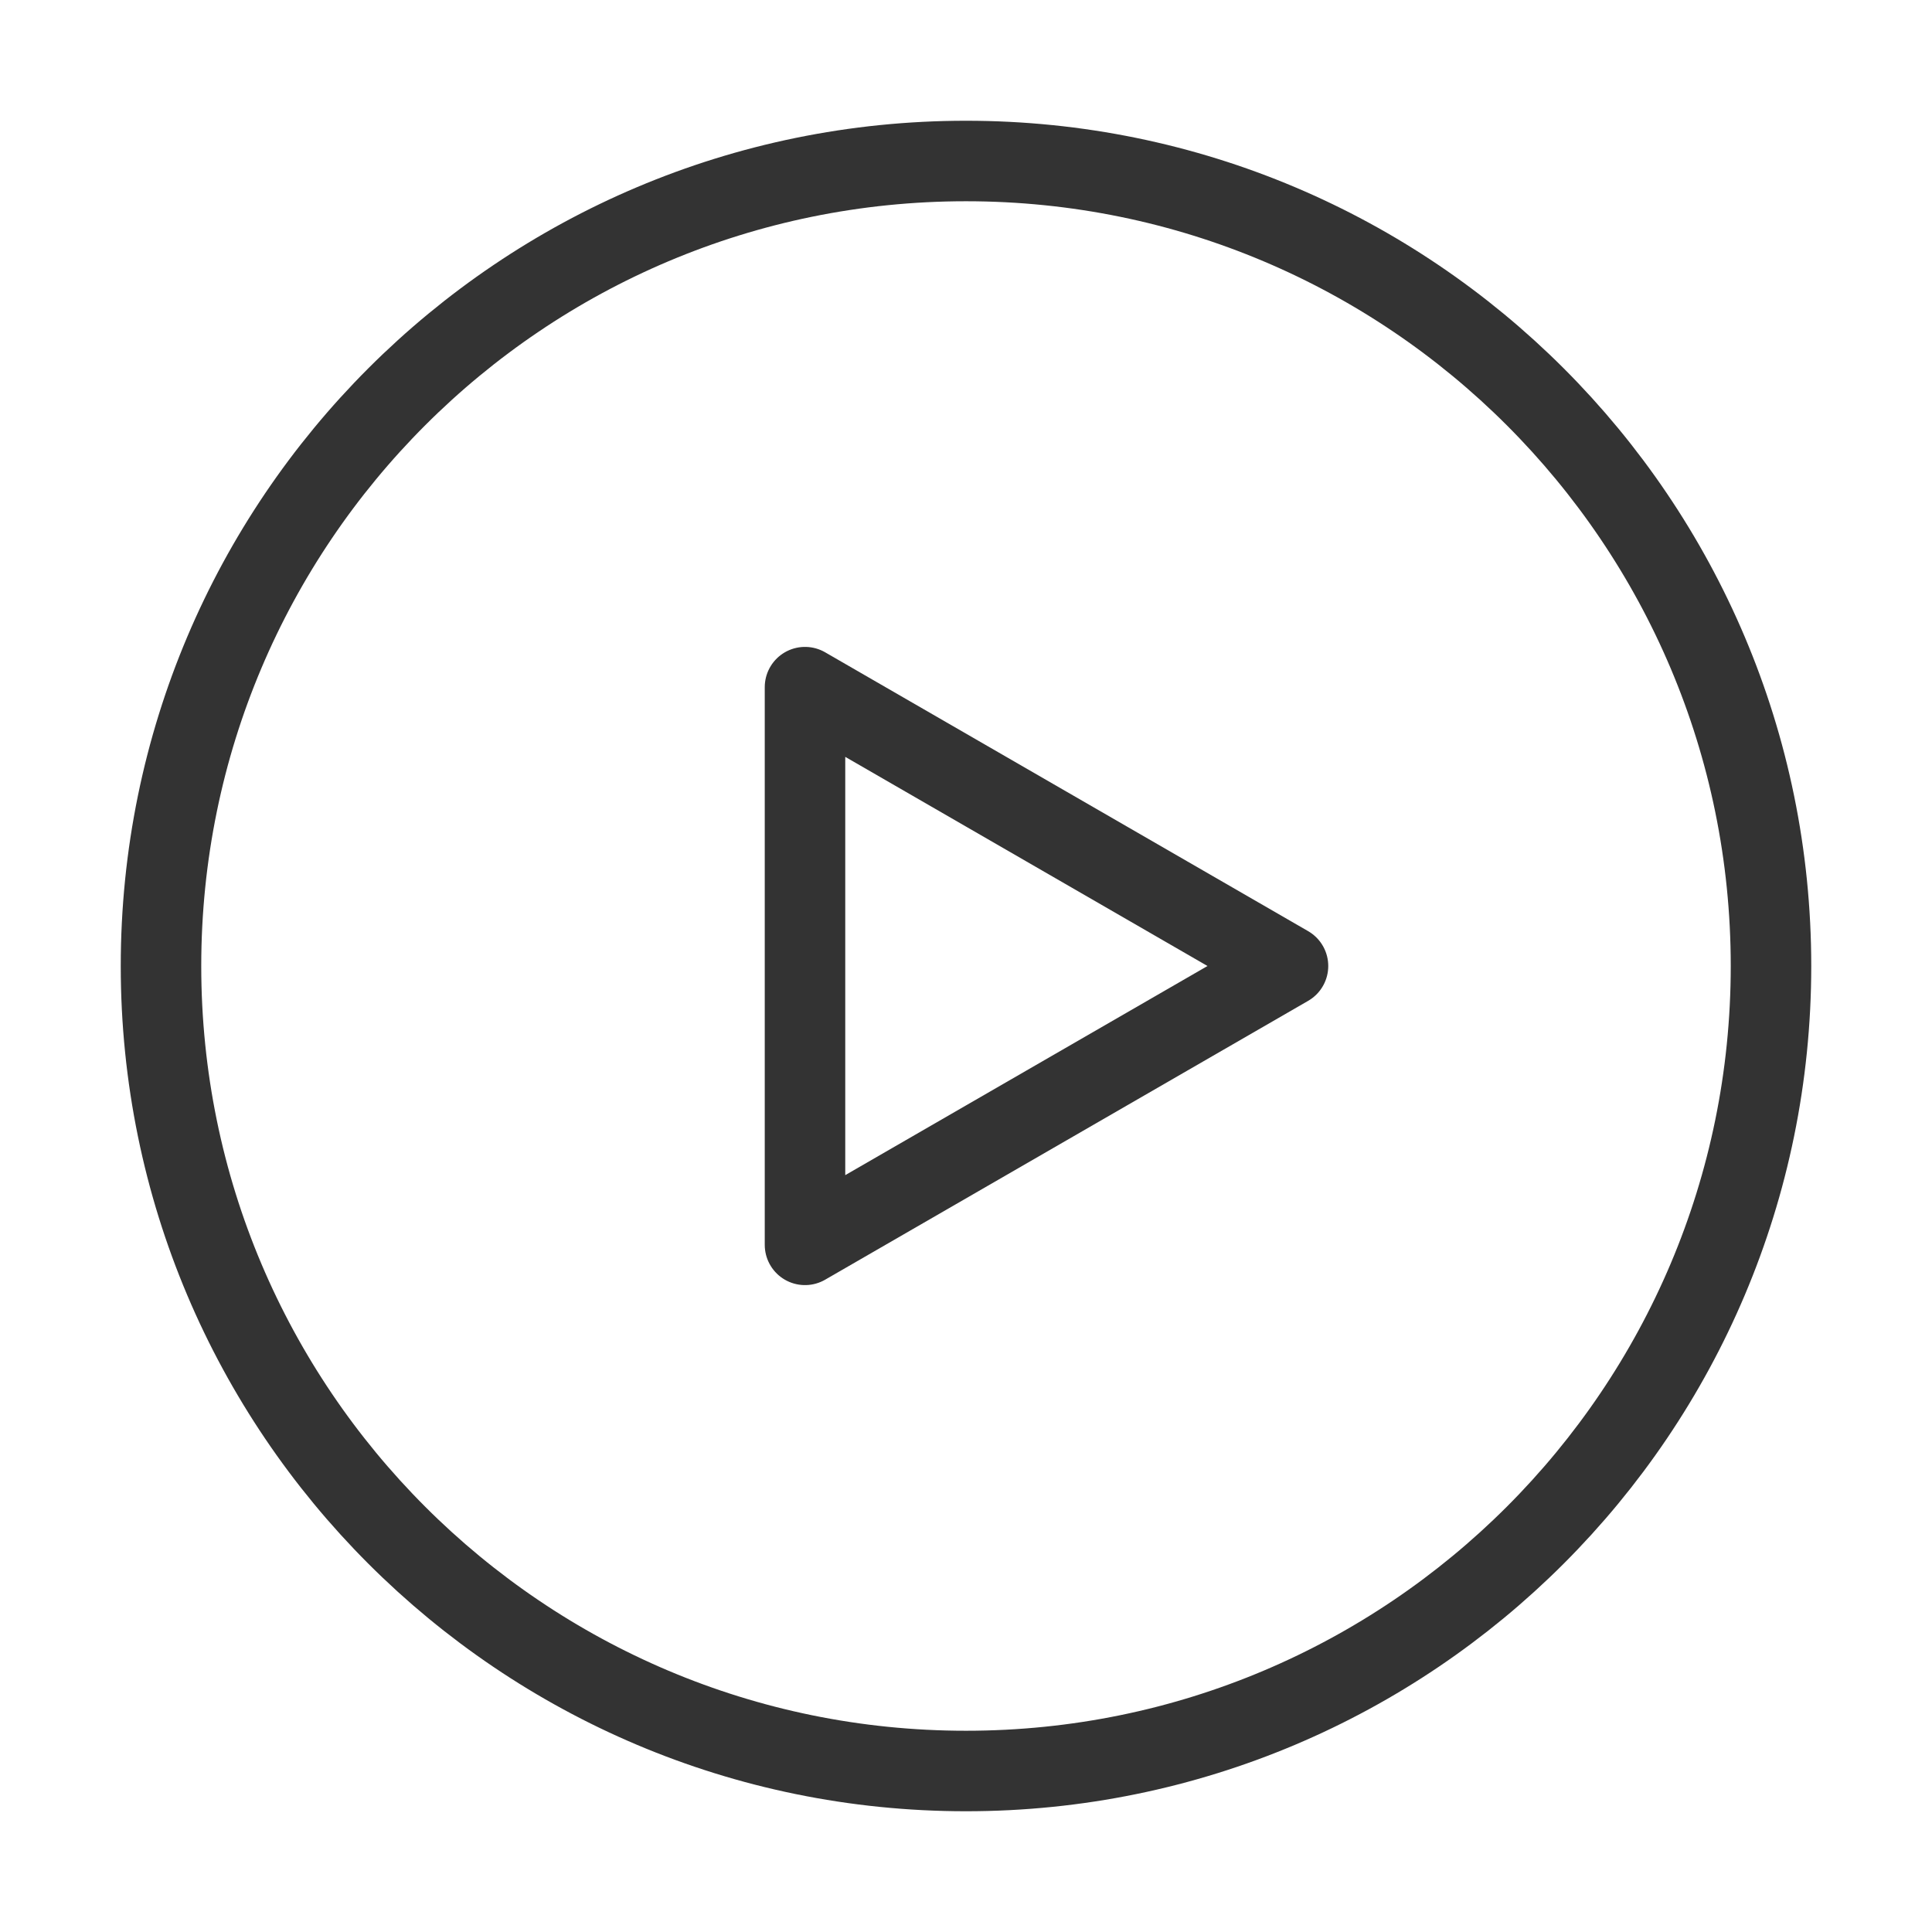
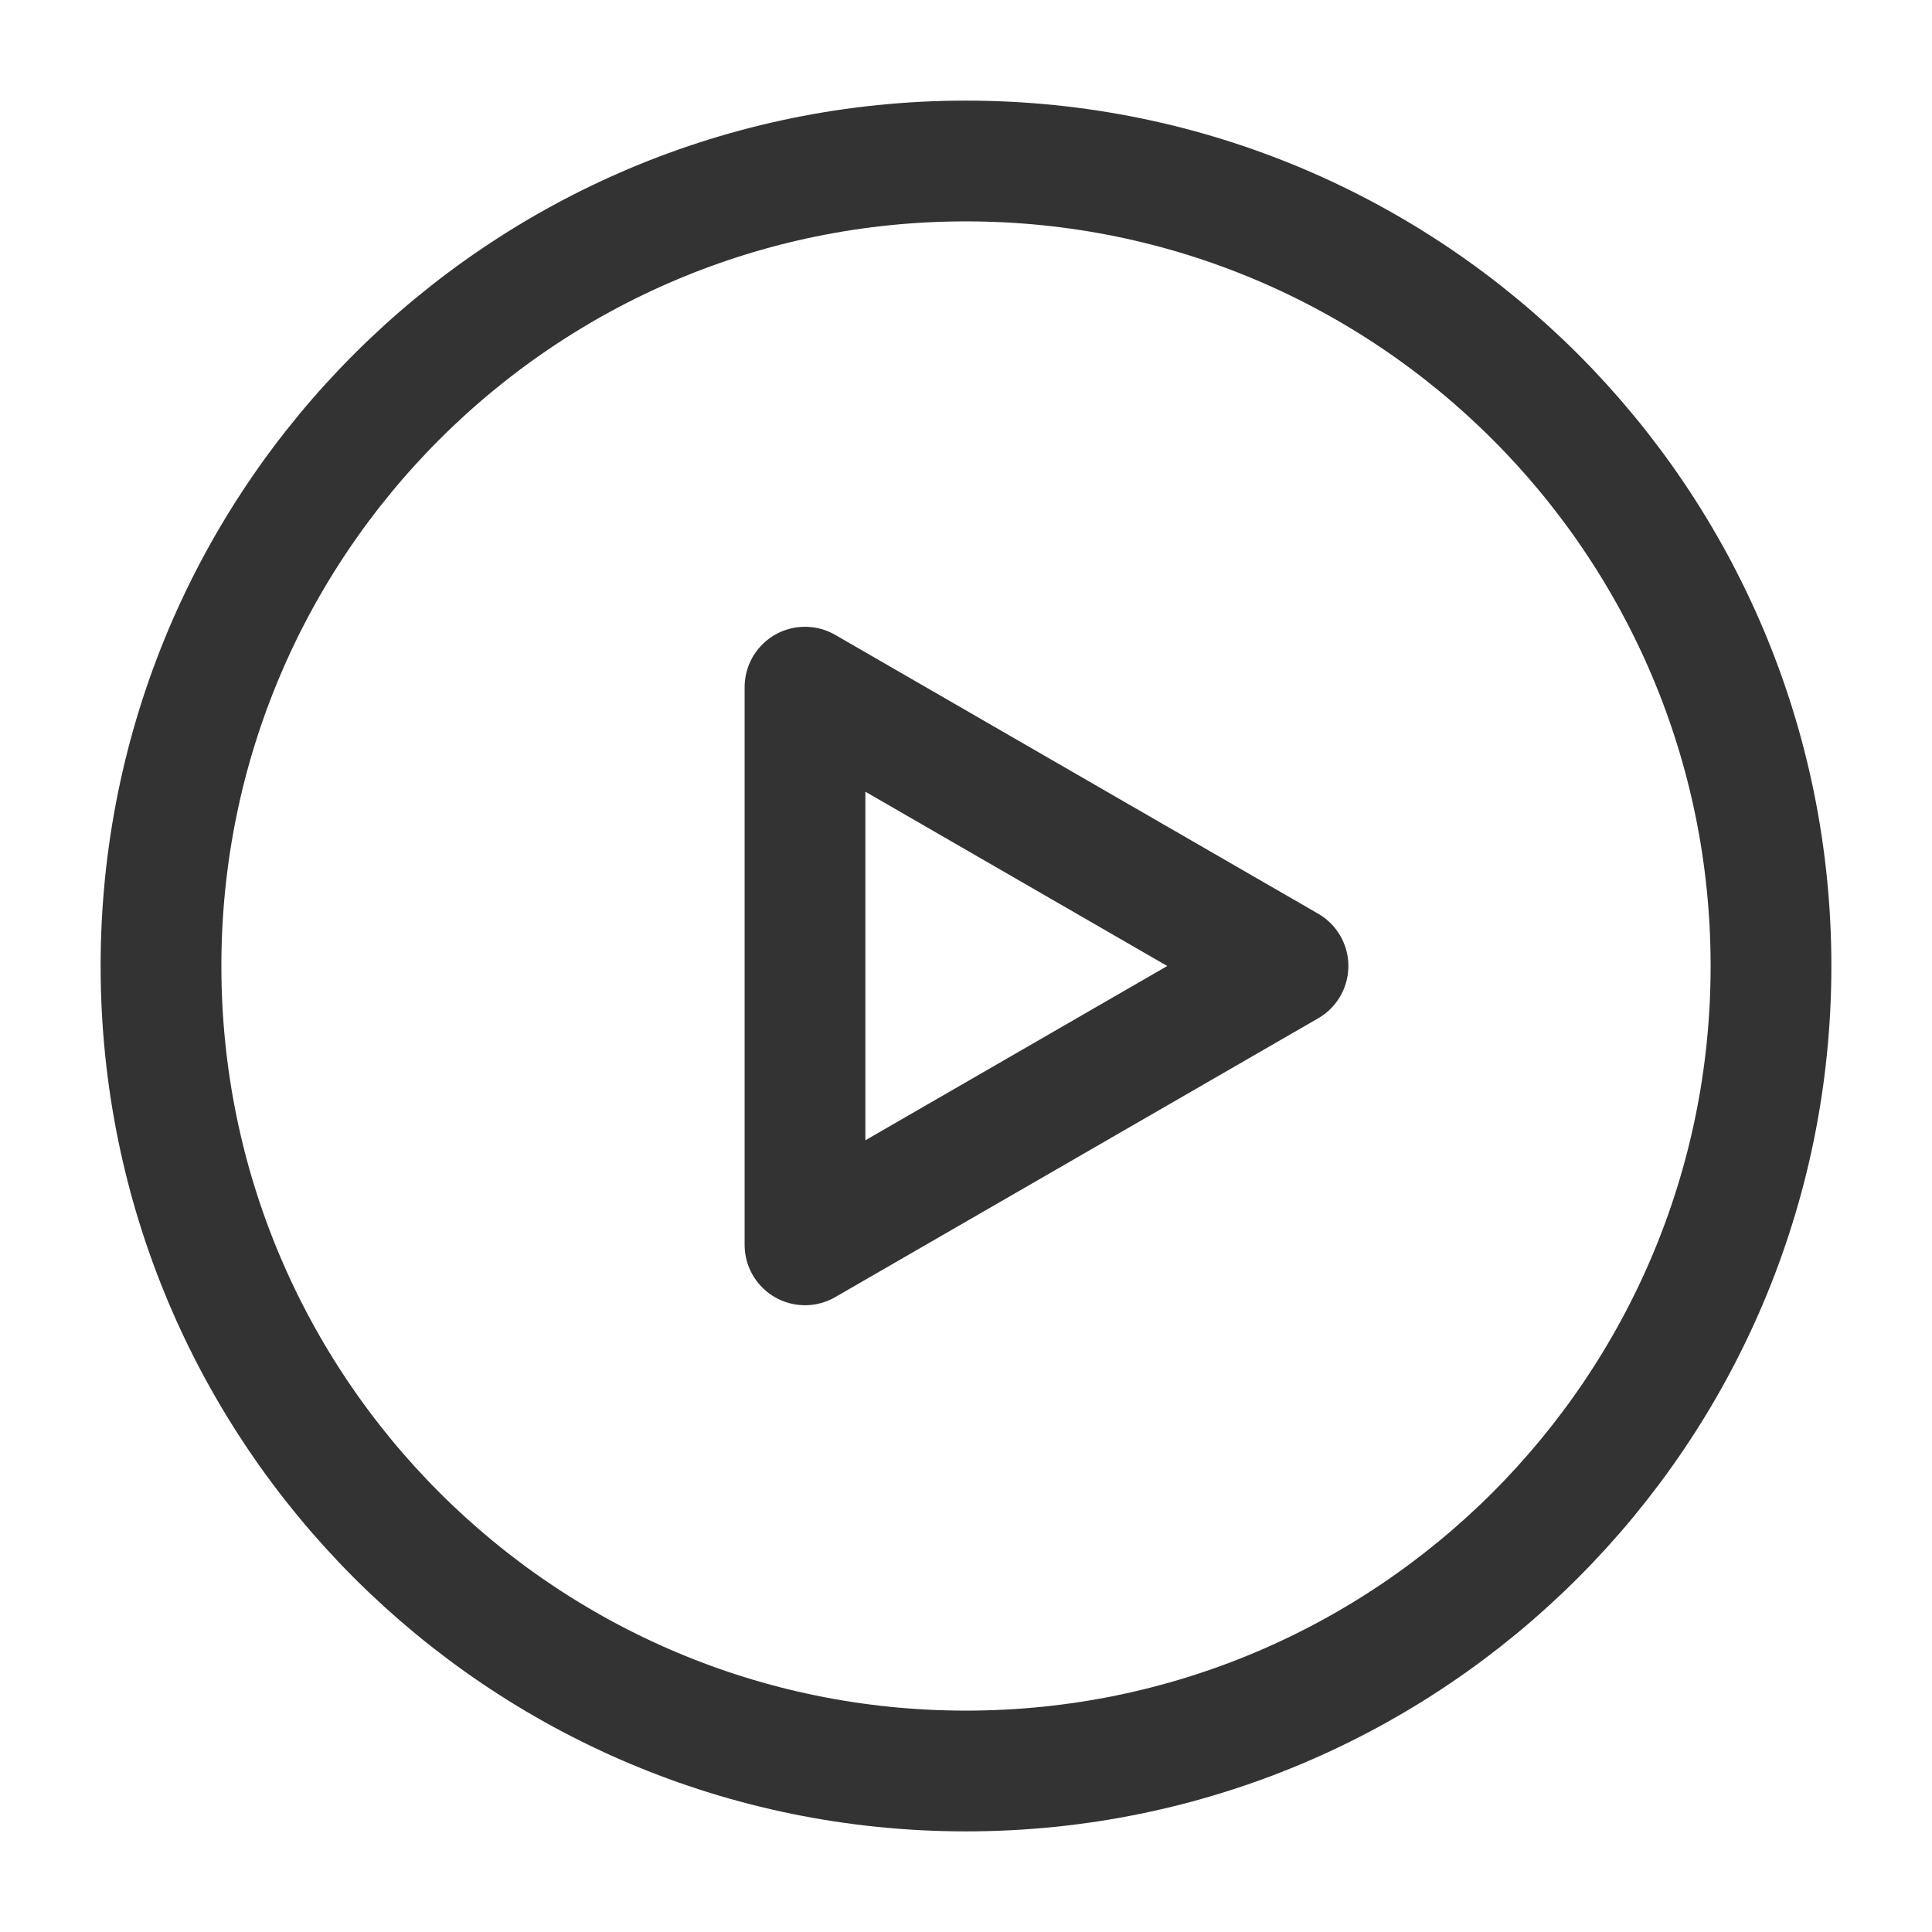
<svg xmlns="http://www.w3.org/2000/svg" width="16" height="16" viewBox="0 0 48 48" fill="none">
-   <path d="M24 44C35.046 44 44 35.046 44 24C44 12.954 35.046 4 24 4C12.954 4 4 12.954 4 24C4 35.046 12.954 44 24 44Z" fill="none" stroke="#333" stroke-width="2" stroke-linejoin="round" />
-   <path d="M20 24V17.072L26 20.536L32 24L26 27.464L20 30.928V24Z" fill="none" stroke="#333" stroke-width="2" stroke-linejoin="round" />
+   <path d="M24 44C35.046 44 44 35.046 44 24C44 12.954 35.046 4 24 4C12.954 4 4 12.954 4 24C4 35.046 12.954 44 24 44Z" fill="none" stroke="#333" stroke-width="3" stroke-linejoin="round" />
+   <path d="M20 24V17.072L26 20.536L32 24L26 27.464L20 30.928V24Z" fill="none" stroke="#333" stroke-width="3" stroke-linejoin="round" />
</svg>
